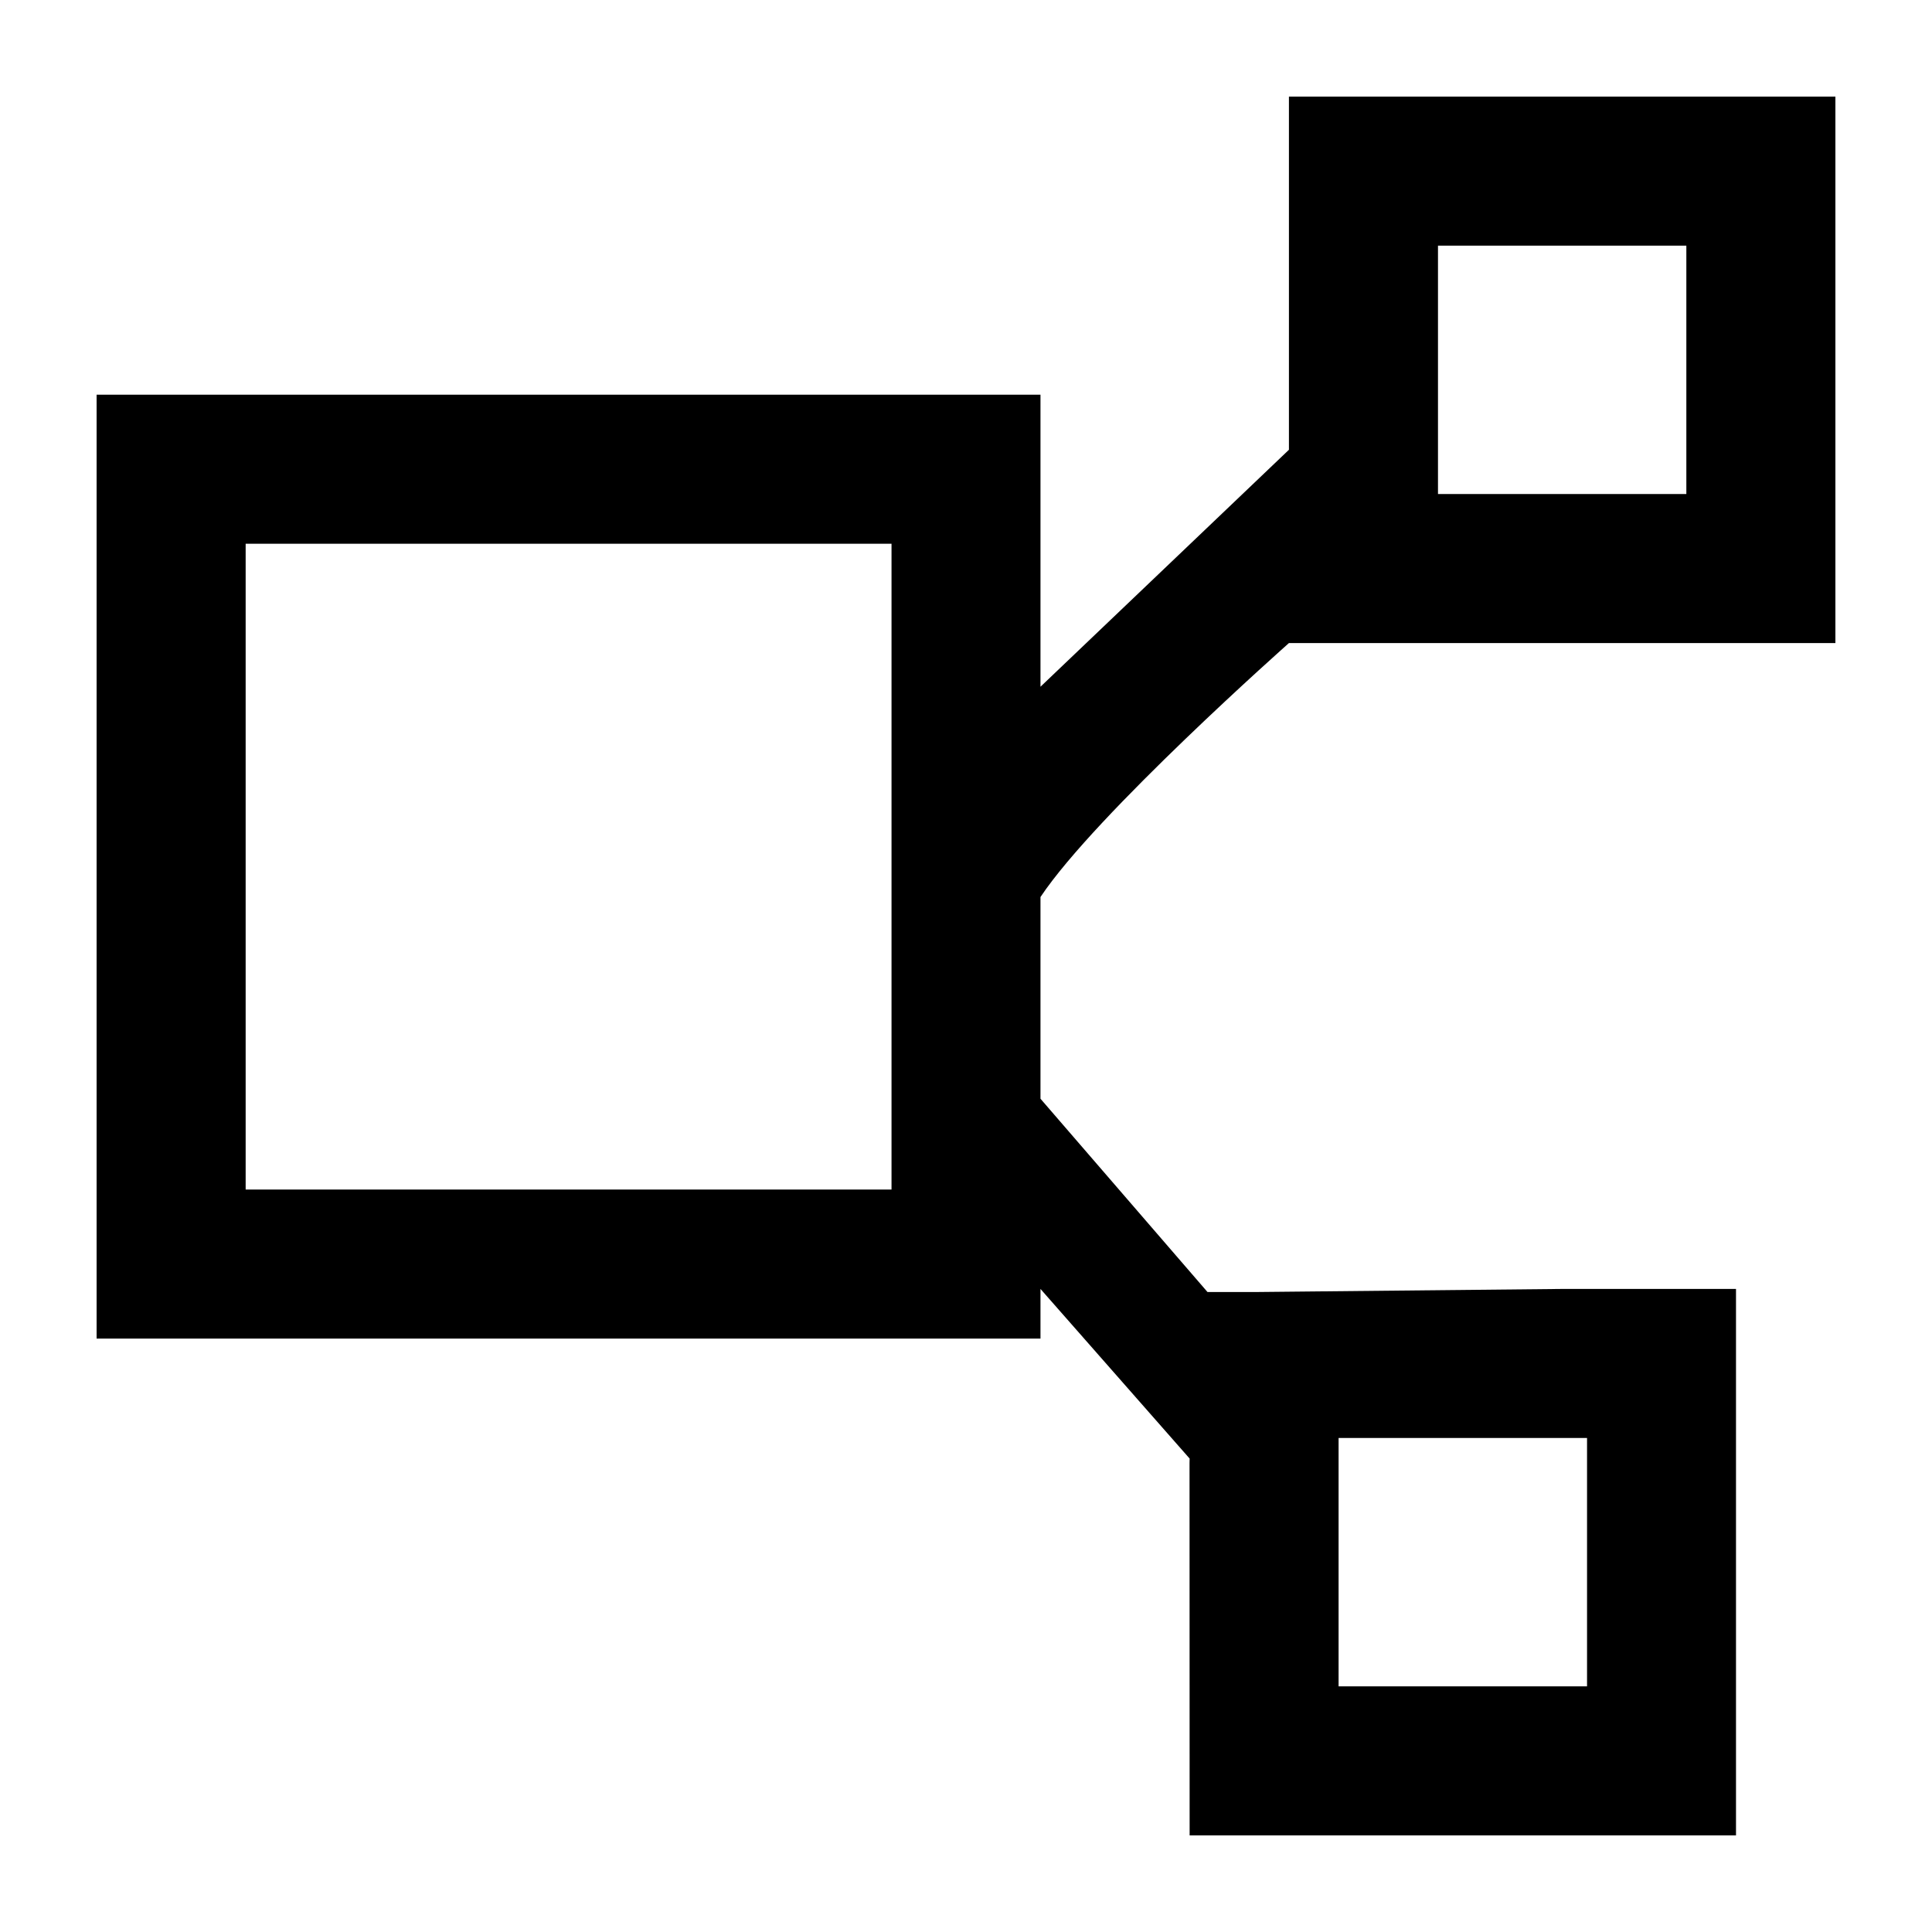
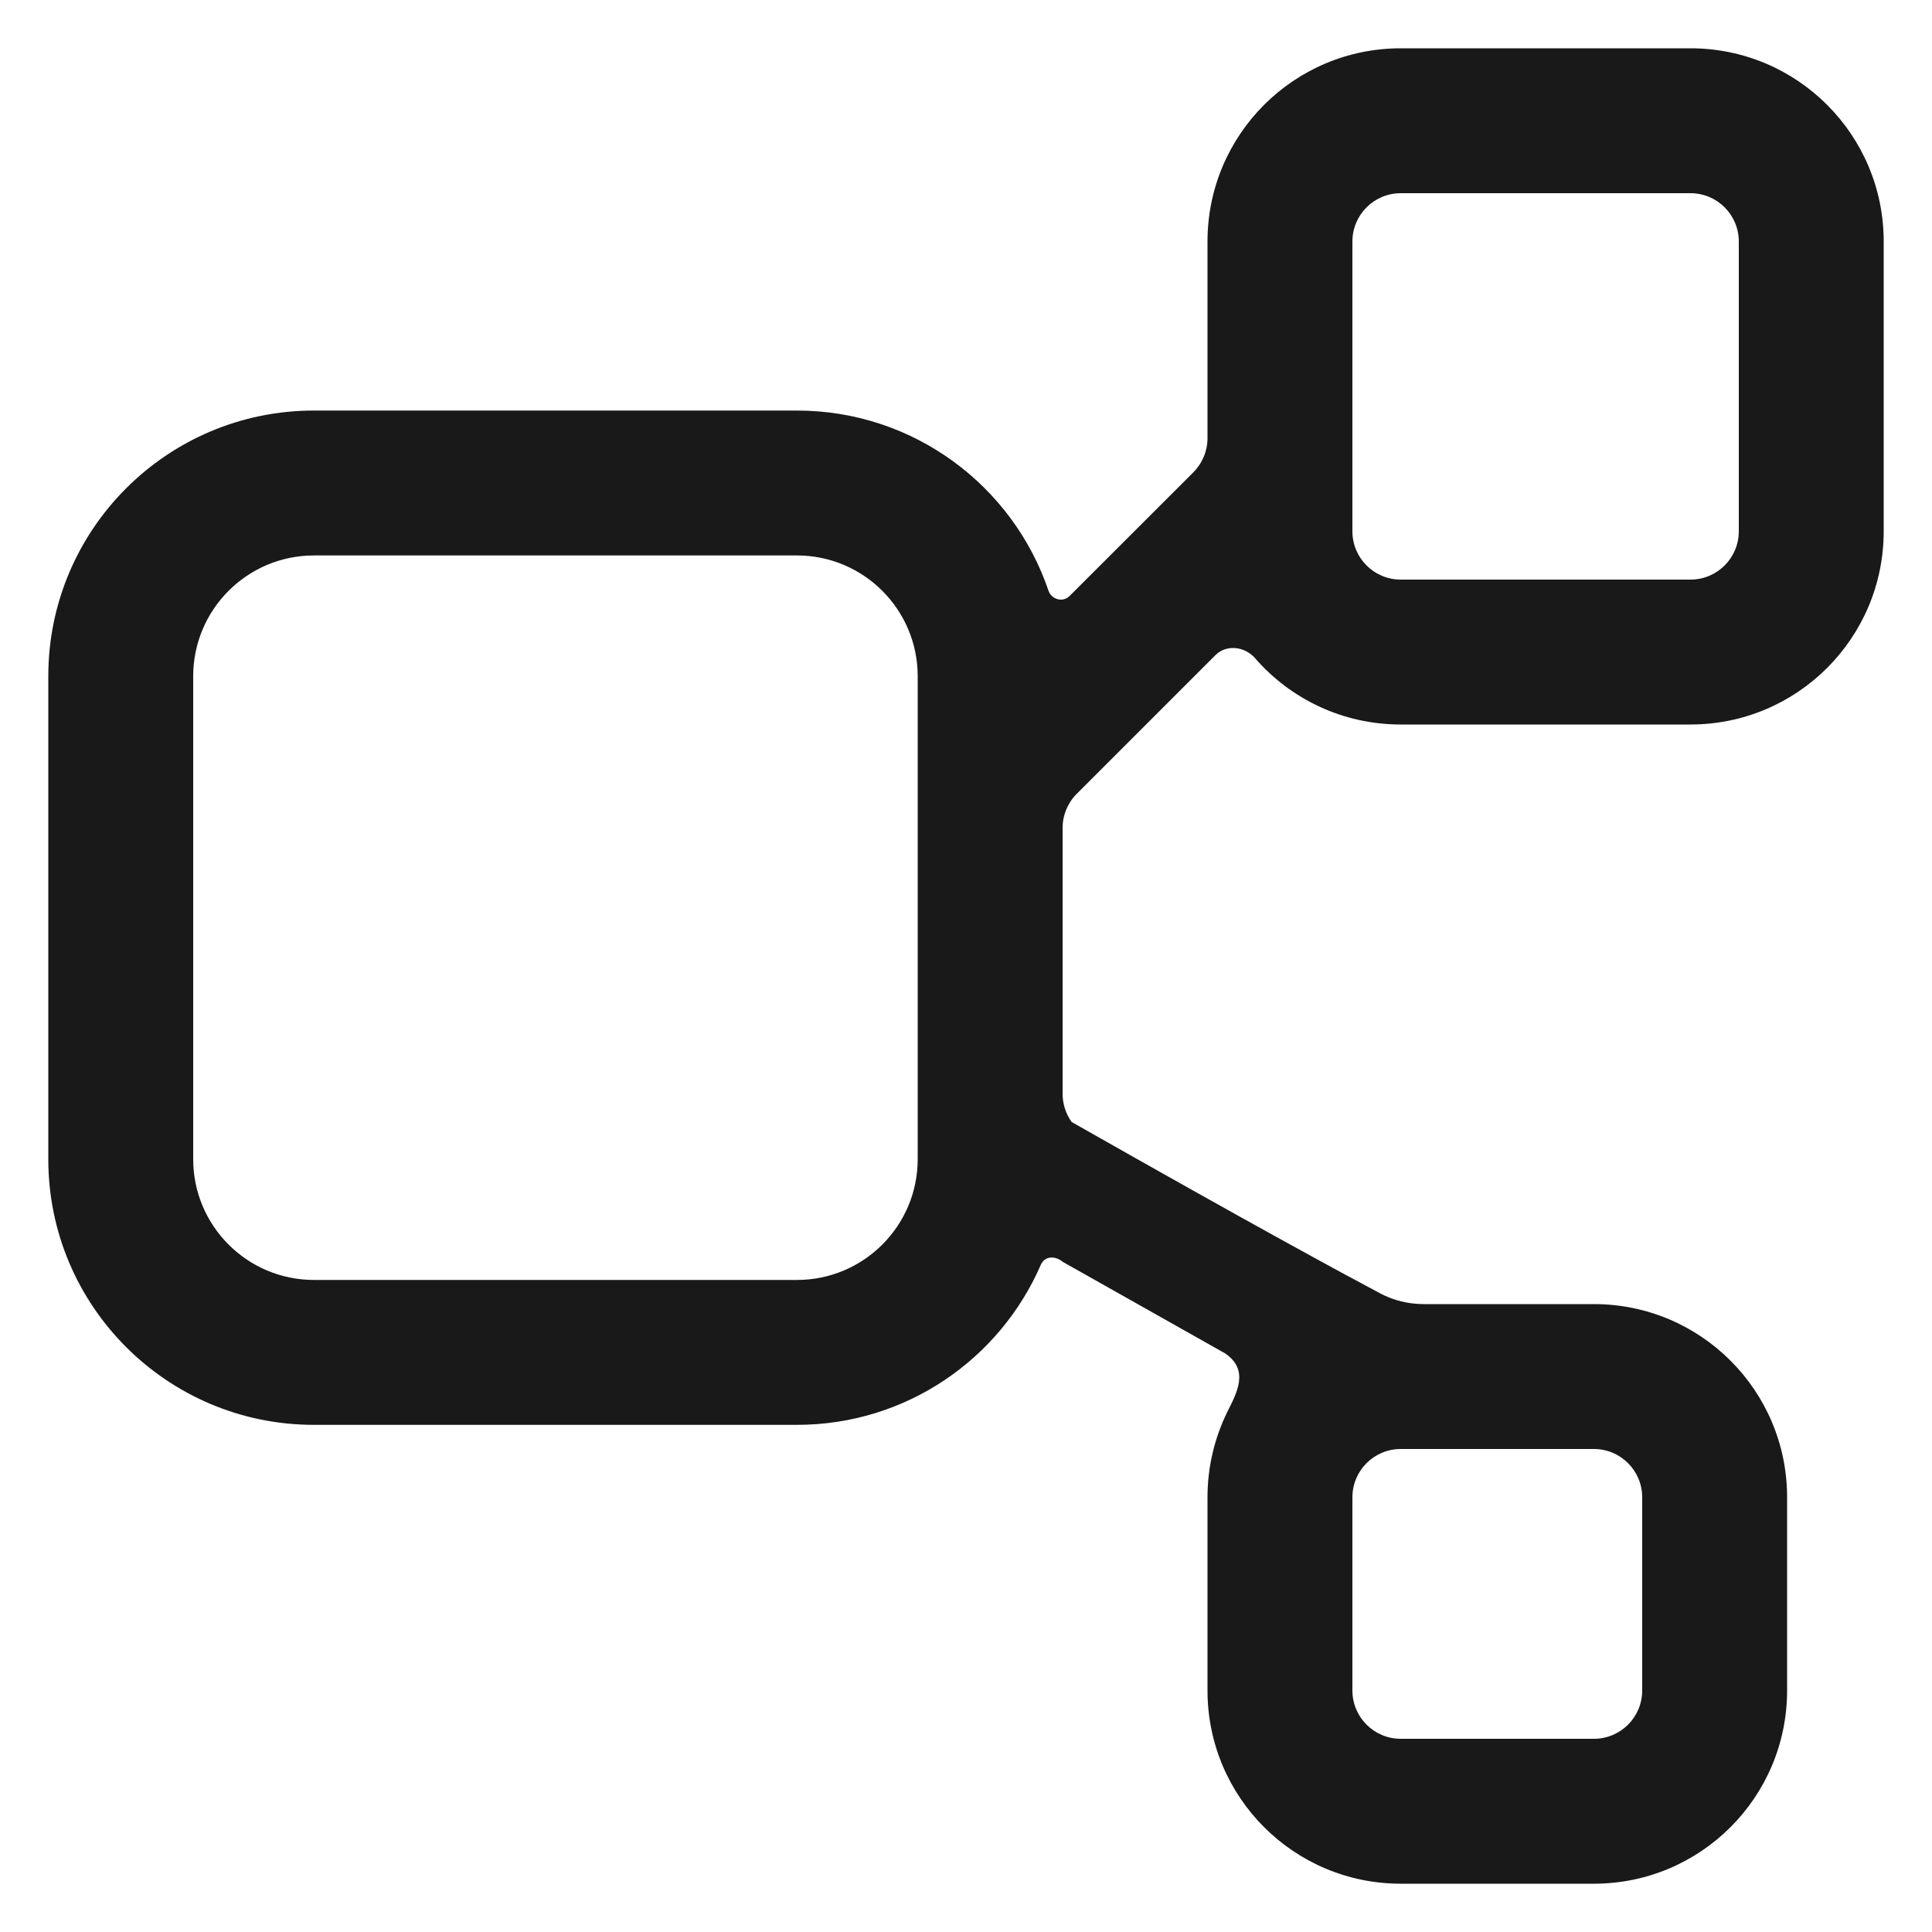
<svg xmlns="http://www.w3.org/2000/svg" width="20" height="20" viewBox="0 0 20 20" fill="none">
-   <path fill-rule="evenodd" clip-rule="evenodd" d="M13.343 1C13.343 1 14.149 1 15.143 1L19 1C19 1 19 1.806 19 2.8V4.857C19 5.851 19 6.657 19 6.657H13.343C13.343 6.657 11.343 8.427 10.771 9.286V11.374L12.5 13.375C12.5 13.375 12.612 13.375 13 13.375L16.171 13.343C17.166 13.343 17.971 13.343 17.971 13.343V17.2C17.971 18.194 17.971 19 17.971 19H14.114C13.12 19 12.315 19 12.315 19L12.314 15.143C12.314 15.128 12.315 15.114 12.315 15.099L10.771 13.343V13.857H1C1 13.857 1 13.051 1 12.057L1 4.086C1 4.086 1.806 4.086 2.8 4.086H10.771C10.771 4.086 10.771 4.892 10.771 5.886V7.109L13.343 4.656V1ZM15.143 2.543C15.001 2.543 14.886 2.543 14.886 2.543V4.857C14.886 4.999 14.886 5.114 14.886 5.114H17.457C17.457 5.114 17.457 4.999 17.457 4.857V2.8C17.457 2.658 17.457 2.543 17.457 2.543H15.143ZM2.8 5.629H2.543V12.057C2.543 12.199 2.543 12.314 2.543 12.314H9.229V12.057V5.886C9.229 5.744 9.229 5.629 9.229 5.629H2.8ZM13.857 14.886C13.857 14.886 13.972 14.886 14.114 14.886H16.429C16.429 14.886 16.429 15.001 16.429 15.143V17.2C16.429 17.342 16.429 17.457 16.429 17.457H13.857V17.2V14.886Z" fill="black" />
+   <path fill-rule="evenodd" clip-rule="evenodd" d="M14.5 0.5H17.5C18.605 0.5 19.5 1.395 19.5 2.5V5.5C19.5 6.605 18.605 7.5 17.5 7.5H14.5C13.898 7.5 13.357 7.234 12.991 6.812C12.885 6.691 12.695 6.669 12.582 6.782L11.146 8.218C11.053 8.311 11 8.438 11 8.571V11.323C11 11.428 11.033 11.53 11.094 11.615C12.955 12.672 13.905 13.186 14.288 13.389C14.427 13.463 14.582 13.5 14.739 13.5H16.5C17.605 13.5 18.5 14.395 18.5 15.5V17.5C18.5 18.605 17.605 19.5 16.5 19.5H14.5C13.395 19.5 12.5 18.605 12.5 17.5V15.5C12.5 15.183 12.574 14.884 12.704 14.618C12.801 14.423 12.938 14.184 12.682 14.01L11.004 13.064C10.922 12.996 10.814 13.001 10.774 13.094C10.351 14.069 9.38 14.75 8.25 14.75H3.25C1.731 14.75 0.5 13.519 0.5 12V7C0.5 5.481 1.731 4.25 3.25 4.25H8.25C9.459 4.25 10.486 5.03 10.854 6.115C10.886 6.207 11.004 6.239 11.072 6.17L12.354 4.889C12.447 4.795 12.5 4.668 12.5 4.536V2.5C12.5 1.395 13.395 0.5 14.5 0.5ZM14.5 2C14.224 2 14 2.224 14 2.5V5.5C14 5.776 14.224 6 14.5 6H17.5C17.776 6 18 5.776 18 5.5V2.5C18 2.224 17.776 2 17.5 2H14.5ZM3.25 5.75C2.56 5.75 2 6.31 2 7V12C2 12.69 2.56 13.25 3.25 13.25H8.25C8.94 13.25 9.5 12.69 9.5 12V7C9.5 6.31 8.94 5.75 8.25 5.75H3.25ZM14 15.5C14 15.224 14.224 15 14.5 15H16.5C16.776 15 17 15.224 17 15.5V17.5C17 17.776 16.776 18 16.5 18H14.5C14.224 18 14 17.776 14 17.5V15.5Z" fill="#19191A" />
</svg>
